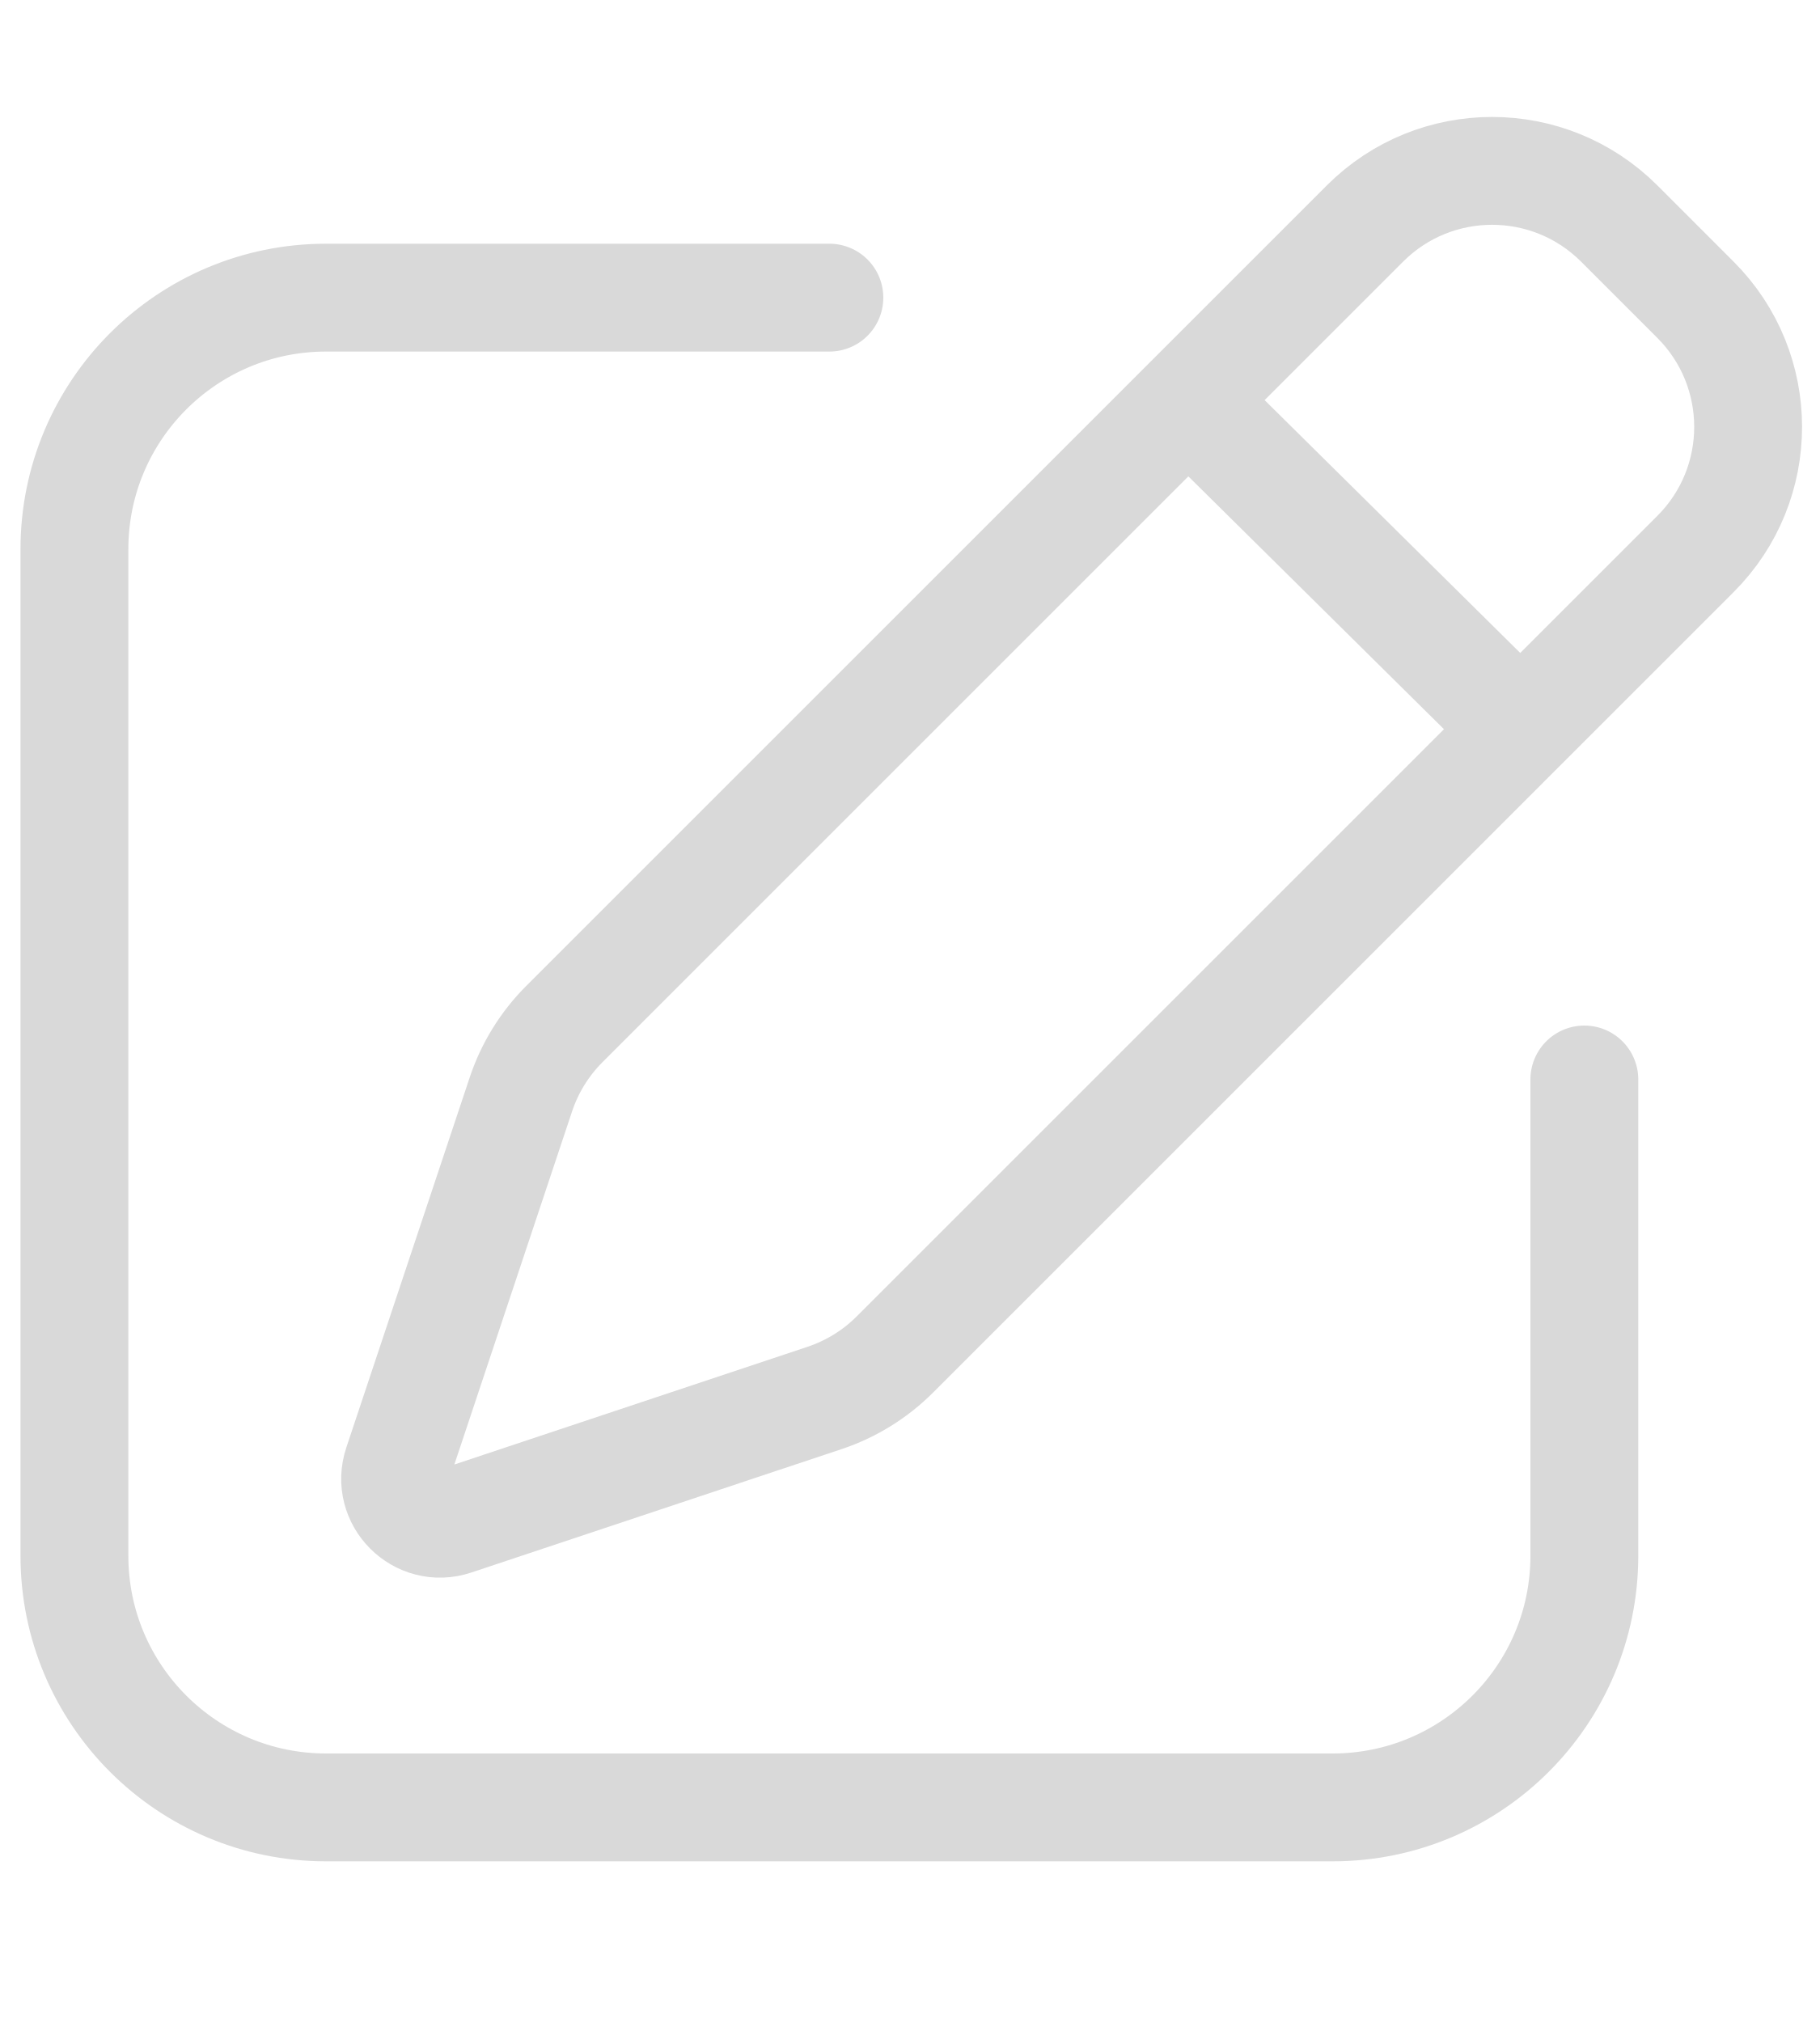
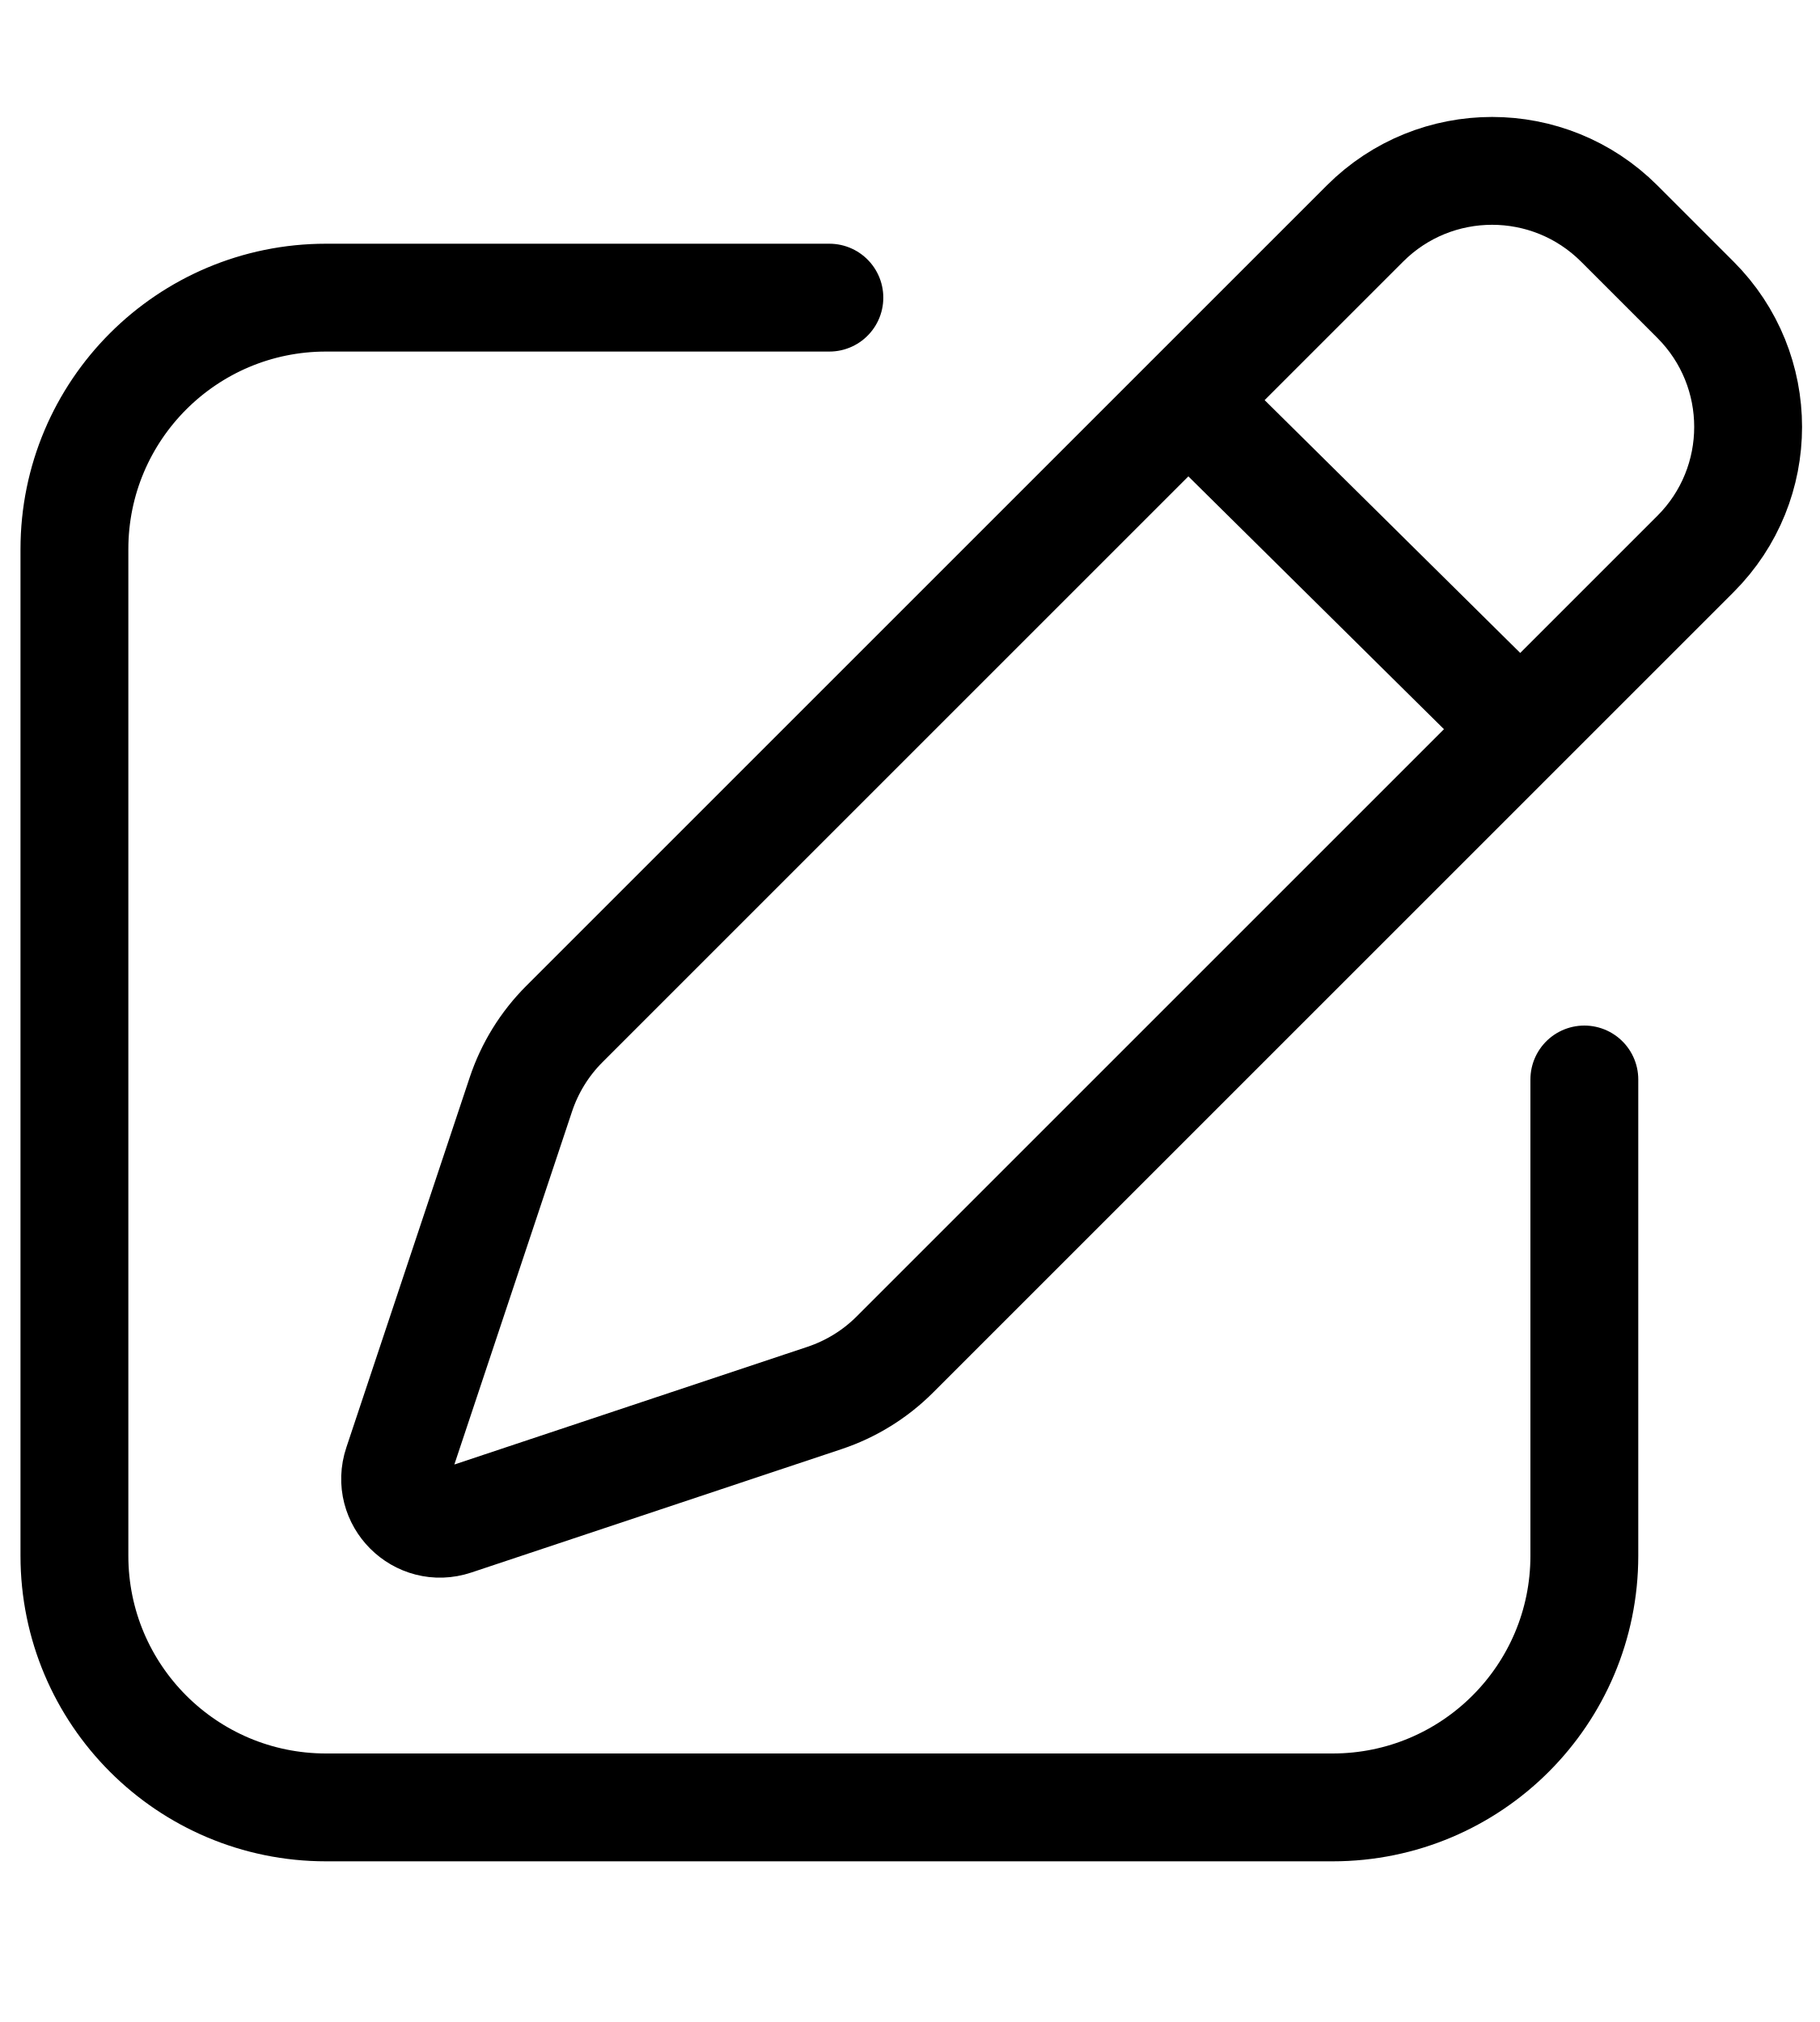
<svg xmlns="http://www.w3.org/2000/svg" width="27" height="30" viewBox="0 0 27 27" fill="none">
-   <path d="M23.504 14.516V21.582C23.504 23.644 21.832 25.316 19.77 25.316H4.837C2.775 25.316 1.104 23.644 1.104 21.582V6.649C1.104 4.587 2.775 2.916 4.837 2.916H12.304M17.626 4.439L22.556 9.316M24.021 1.816L25.153 2.948C26.194 3.99 26.194 5.678 25.153 6.719L13.275 18.597C12.982 18.89 12.625 19.11 12.233 19.241L6.74 21.072C6.219 21.246 5.723 20.75 5.897 20.229L7.728 14.736C7.859 14.344 8.079 13.987 8.372 13.694L20.25 1.816C21.291 0.775 22.979 0.775 24.021 1.816Z" stroke="#D9D9D9" stroke-width="1.6" stroke-linecap="round" stroke-linejoin="round" />
+   <path d="M23.504 14.516V21.582C23.504 23.644 21.832 25.316 19.77 25.316H4.837C2.775 25.316 1.104 23.644 1.104 21.582V6.649C1.104 4.587 2.775 2.916 4.837 2.916H12.304M17.626 4.439L22.556 9.316M24.021 1.816L25.153 2.948C26.194 3.99 26.194 5.678 25.153 6.719L13.275 18.597C12.982 18.89 12.625 19.11 12.233 19.241L6.74 21.072C6.219 21.246 5.723 20.75 5.897 20.229L7.728 14.736C7.859 14.344 8.079 13.987 8.372 13.694L20.25 1.816C21.291 0.775 22.979 0.775 24.021 1.816Z" stroke="#000000" stroke-width="1.6" stroke-linecap="round" stroke-linejoin="round" />
</svg>
